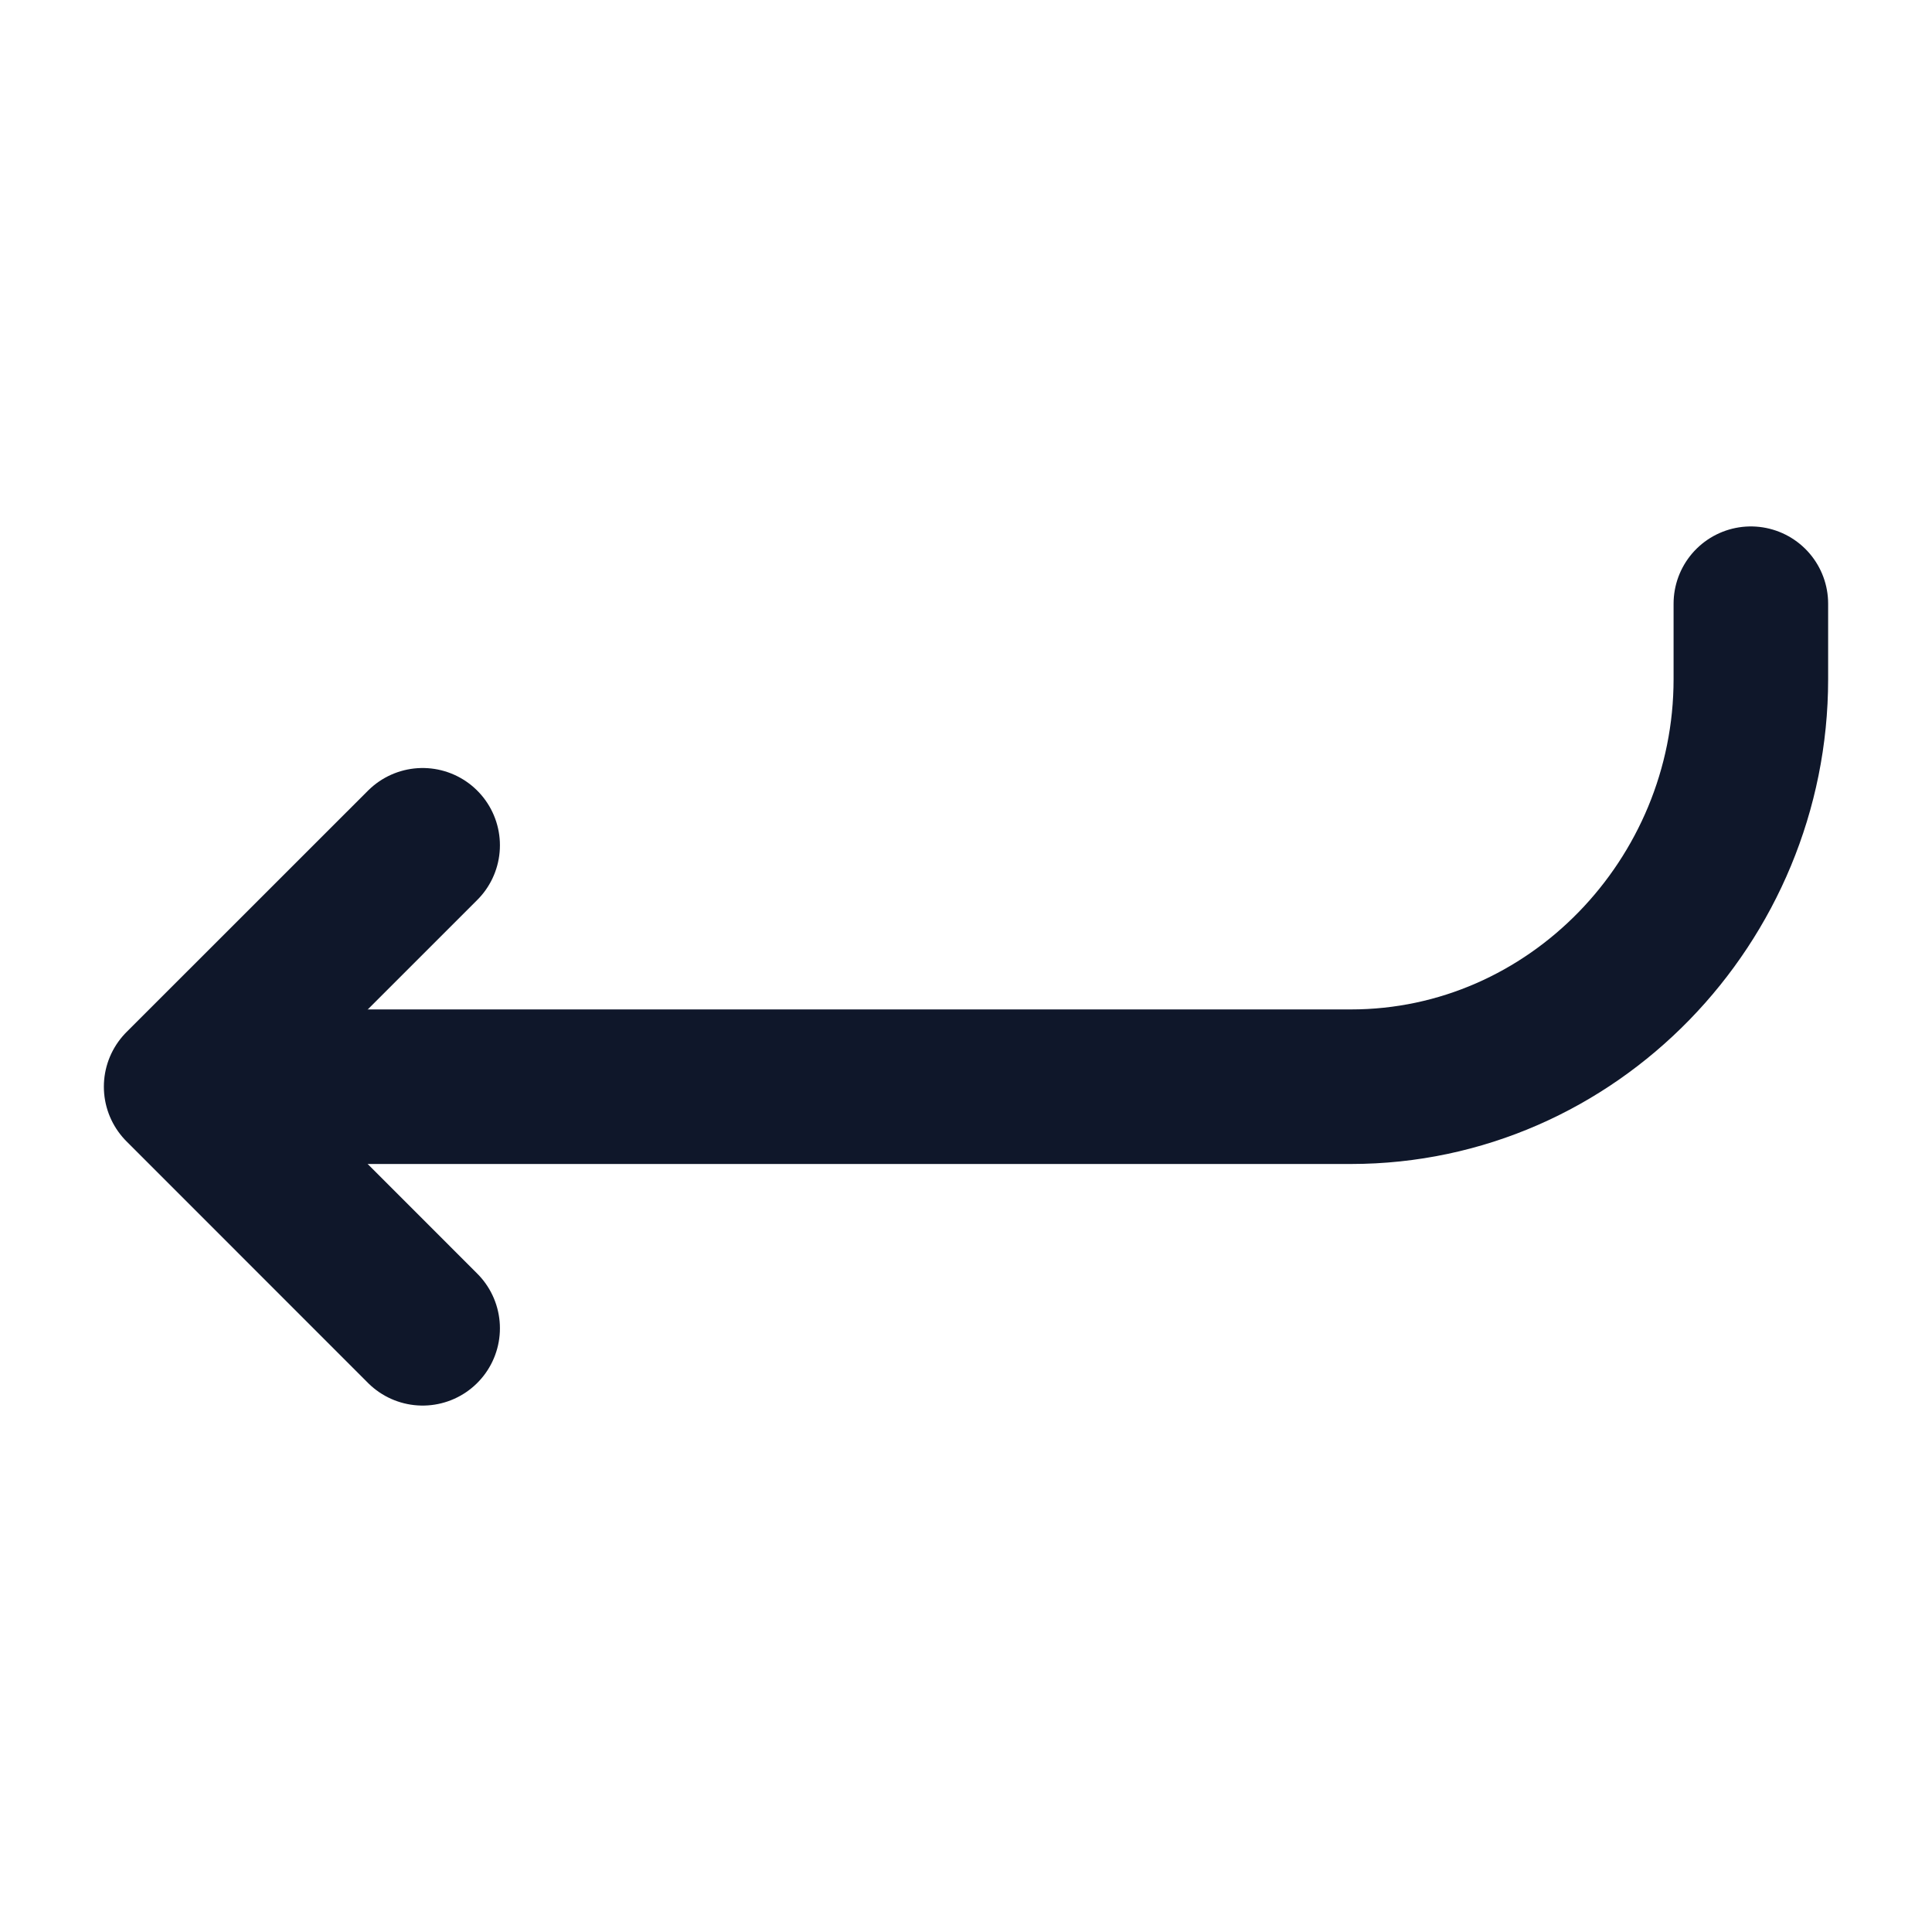
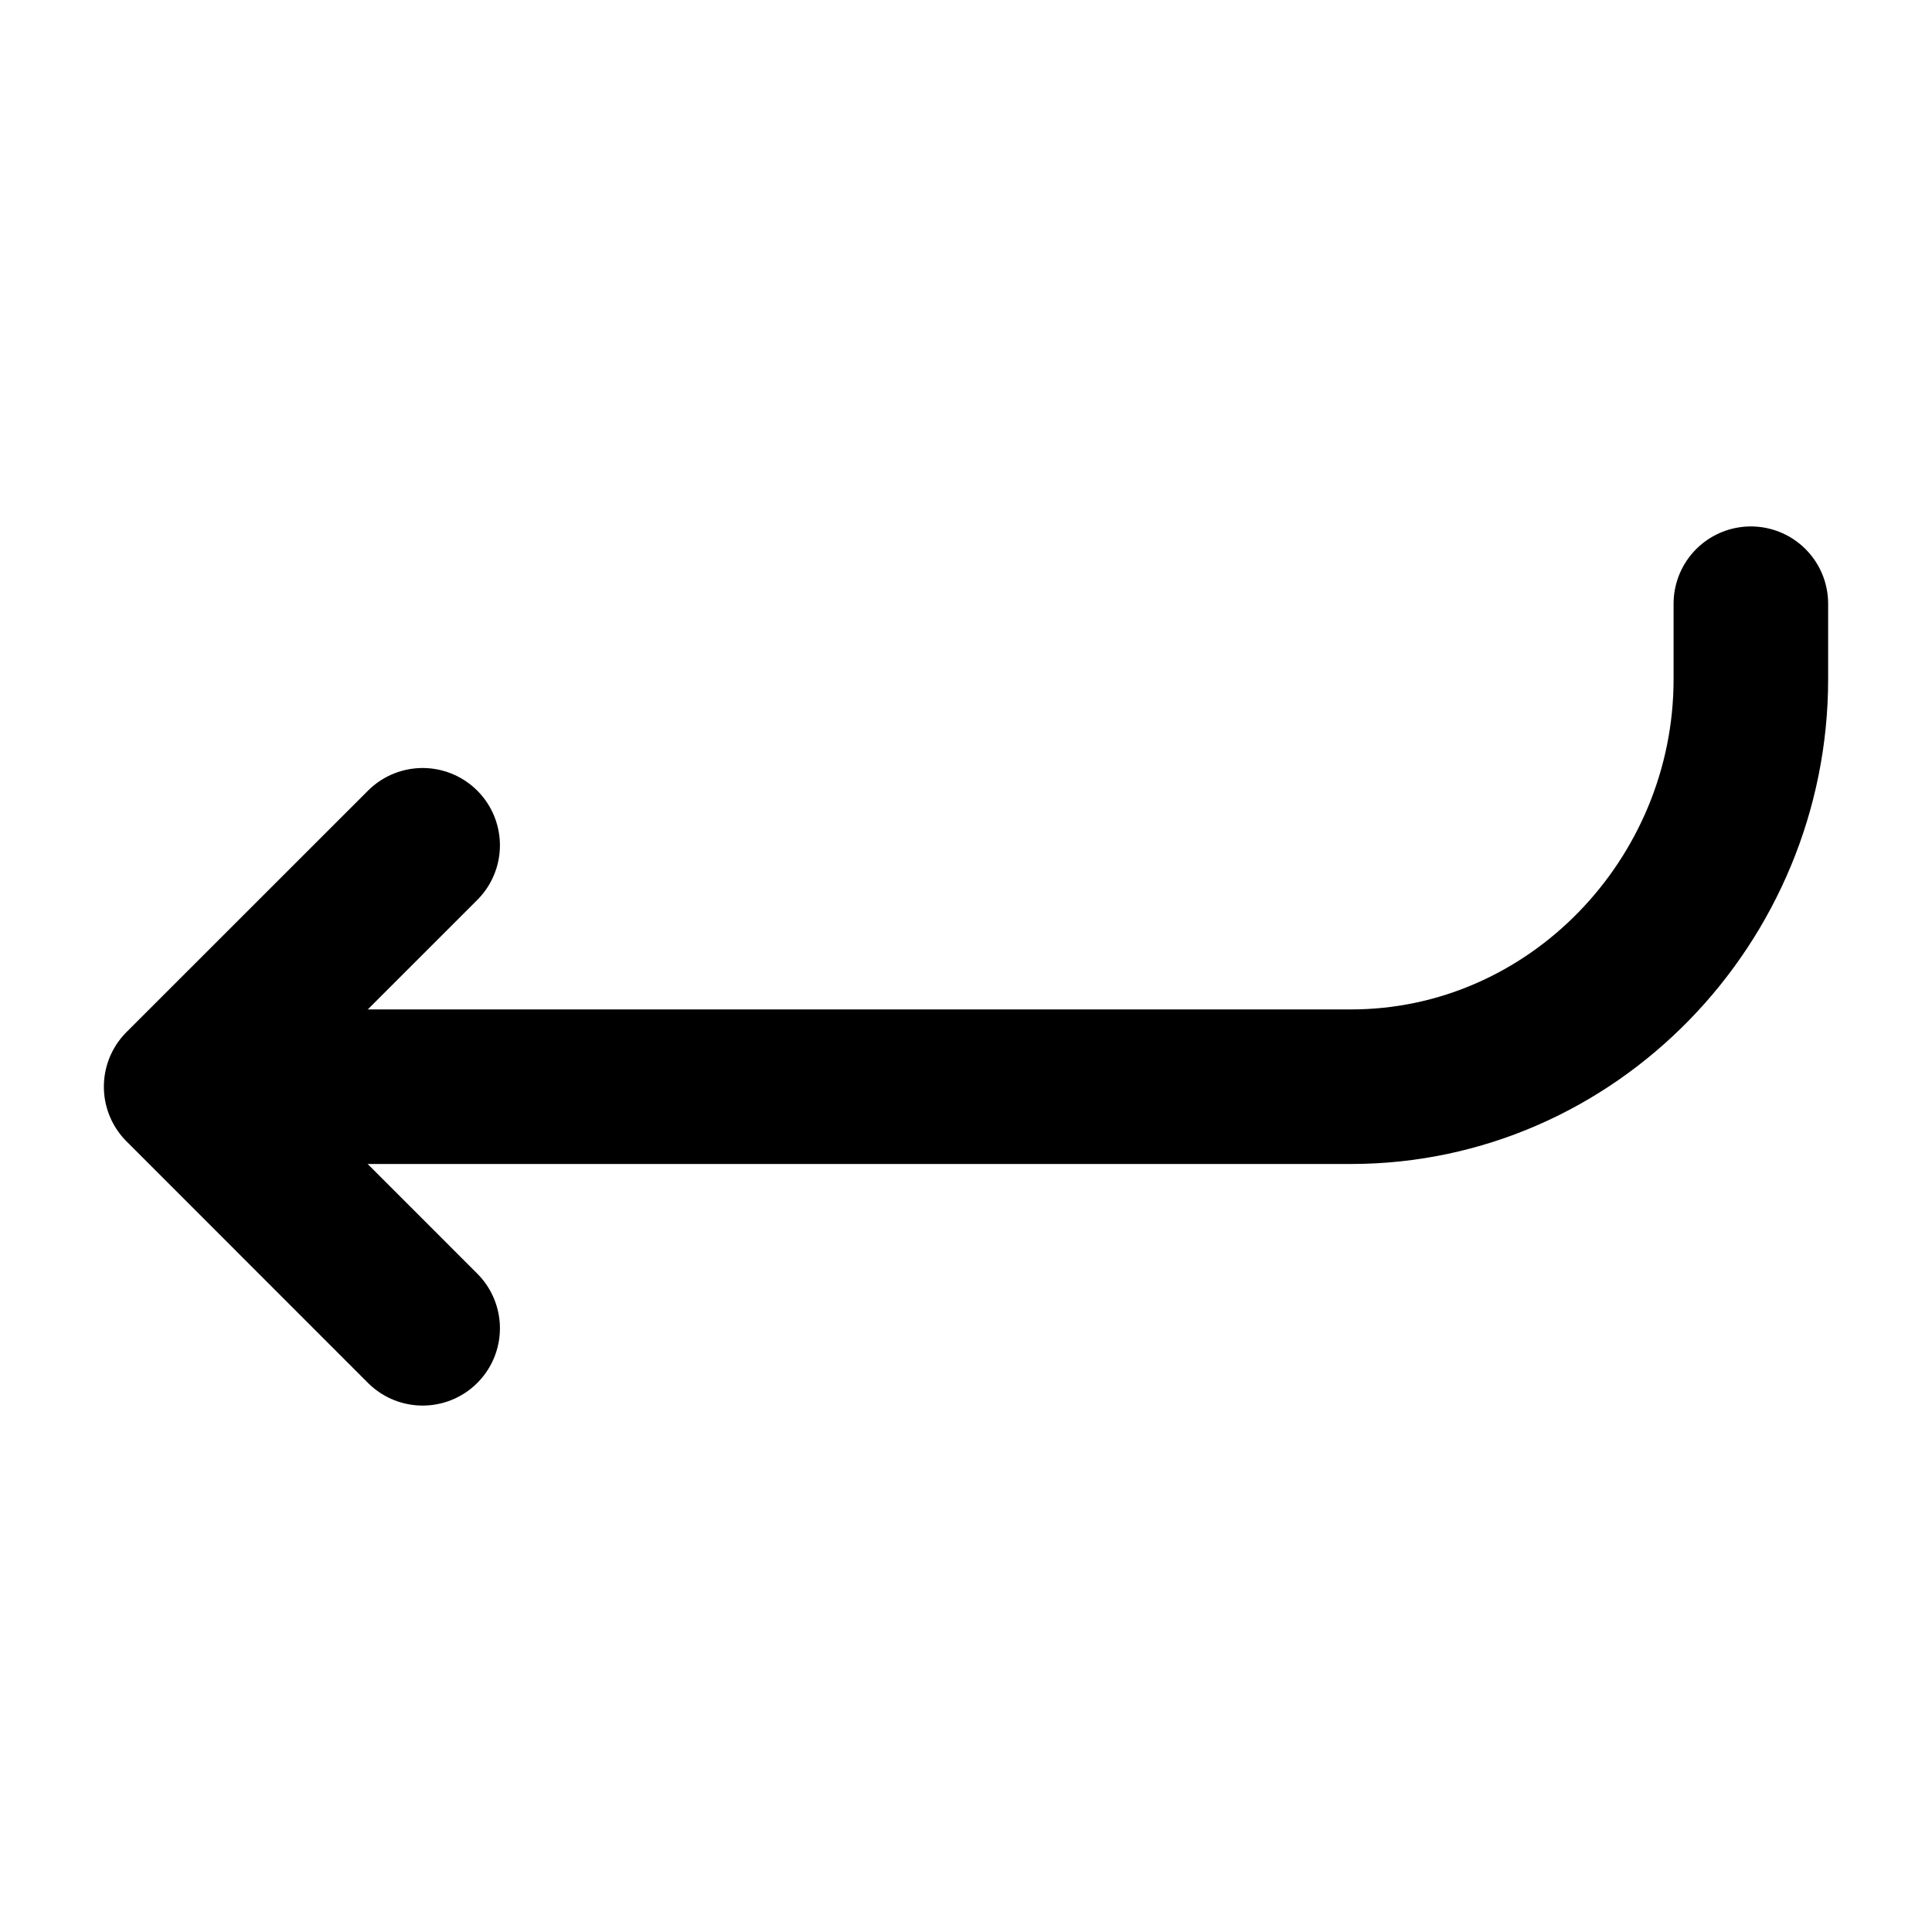
<svg xmlns="http://www.w3.org/2000/svg" width="25" height="25" viewBox="0 0 25 25" fill="none">
-   <path d="M5.469 17.188L2.344 14.062L5.469 10.938" stroke="#0F172A" stroke-width="2" stroke-linecap="round" stroke-linejoin="round" />
-   <path d="M3.125 14.062H17.48C20.35 14.062 22.656 11.654 22.656 8.789V7.812" stroke="#0F172A" stroke-width="2" stroke-linecap="round" stroke-linejoin="round" />
+   <path d="M5.469 17.188L2.344 14.062L5.469 10.938" stroke="currentColor" stroke-width="2" stroke-linecap="round" stroke-linejoin="round" />
+   <path d="M3.125 14.062H17.48C20.35 14.062 22.656 11.654 22.656 8.789V7.812" stroke="currentColor" stroke-width="2" stroke-linecap="round" stroke-linejoin="round" />
</svg>
